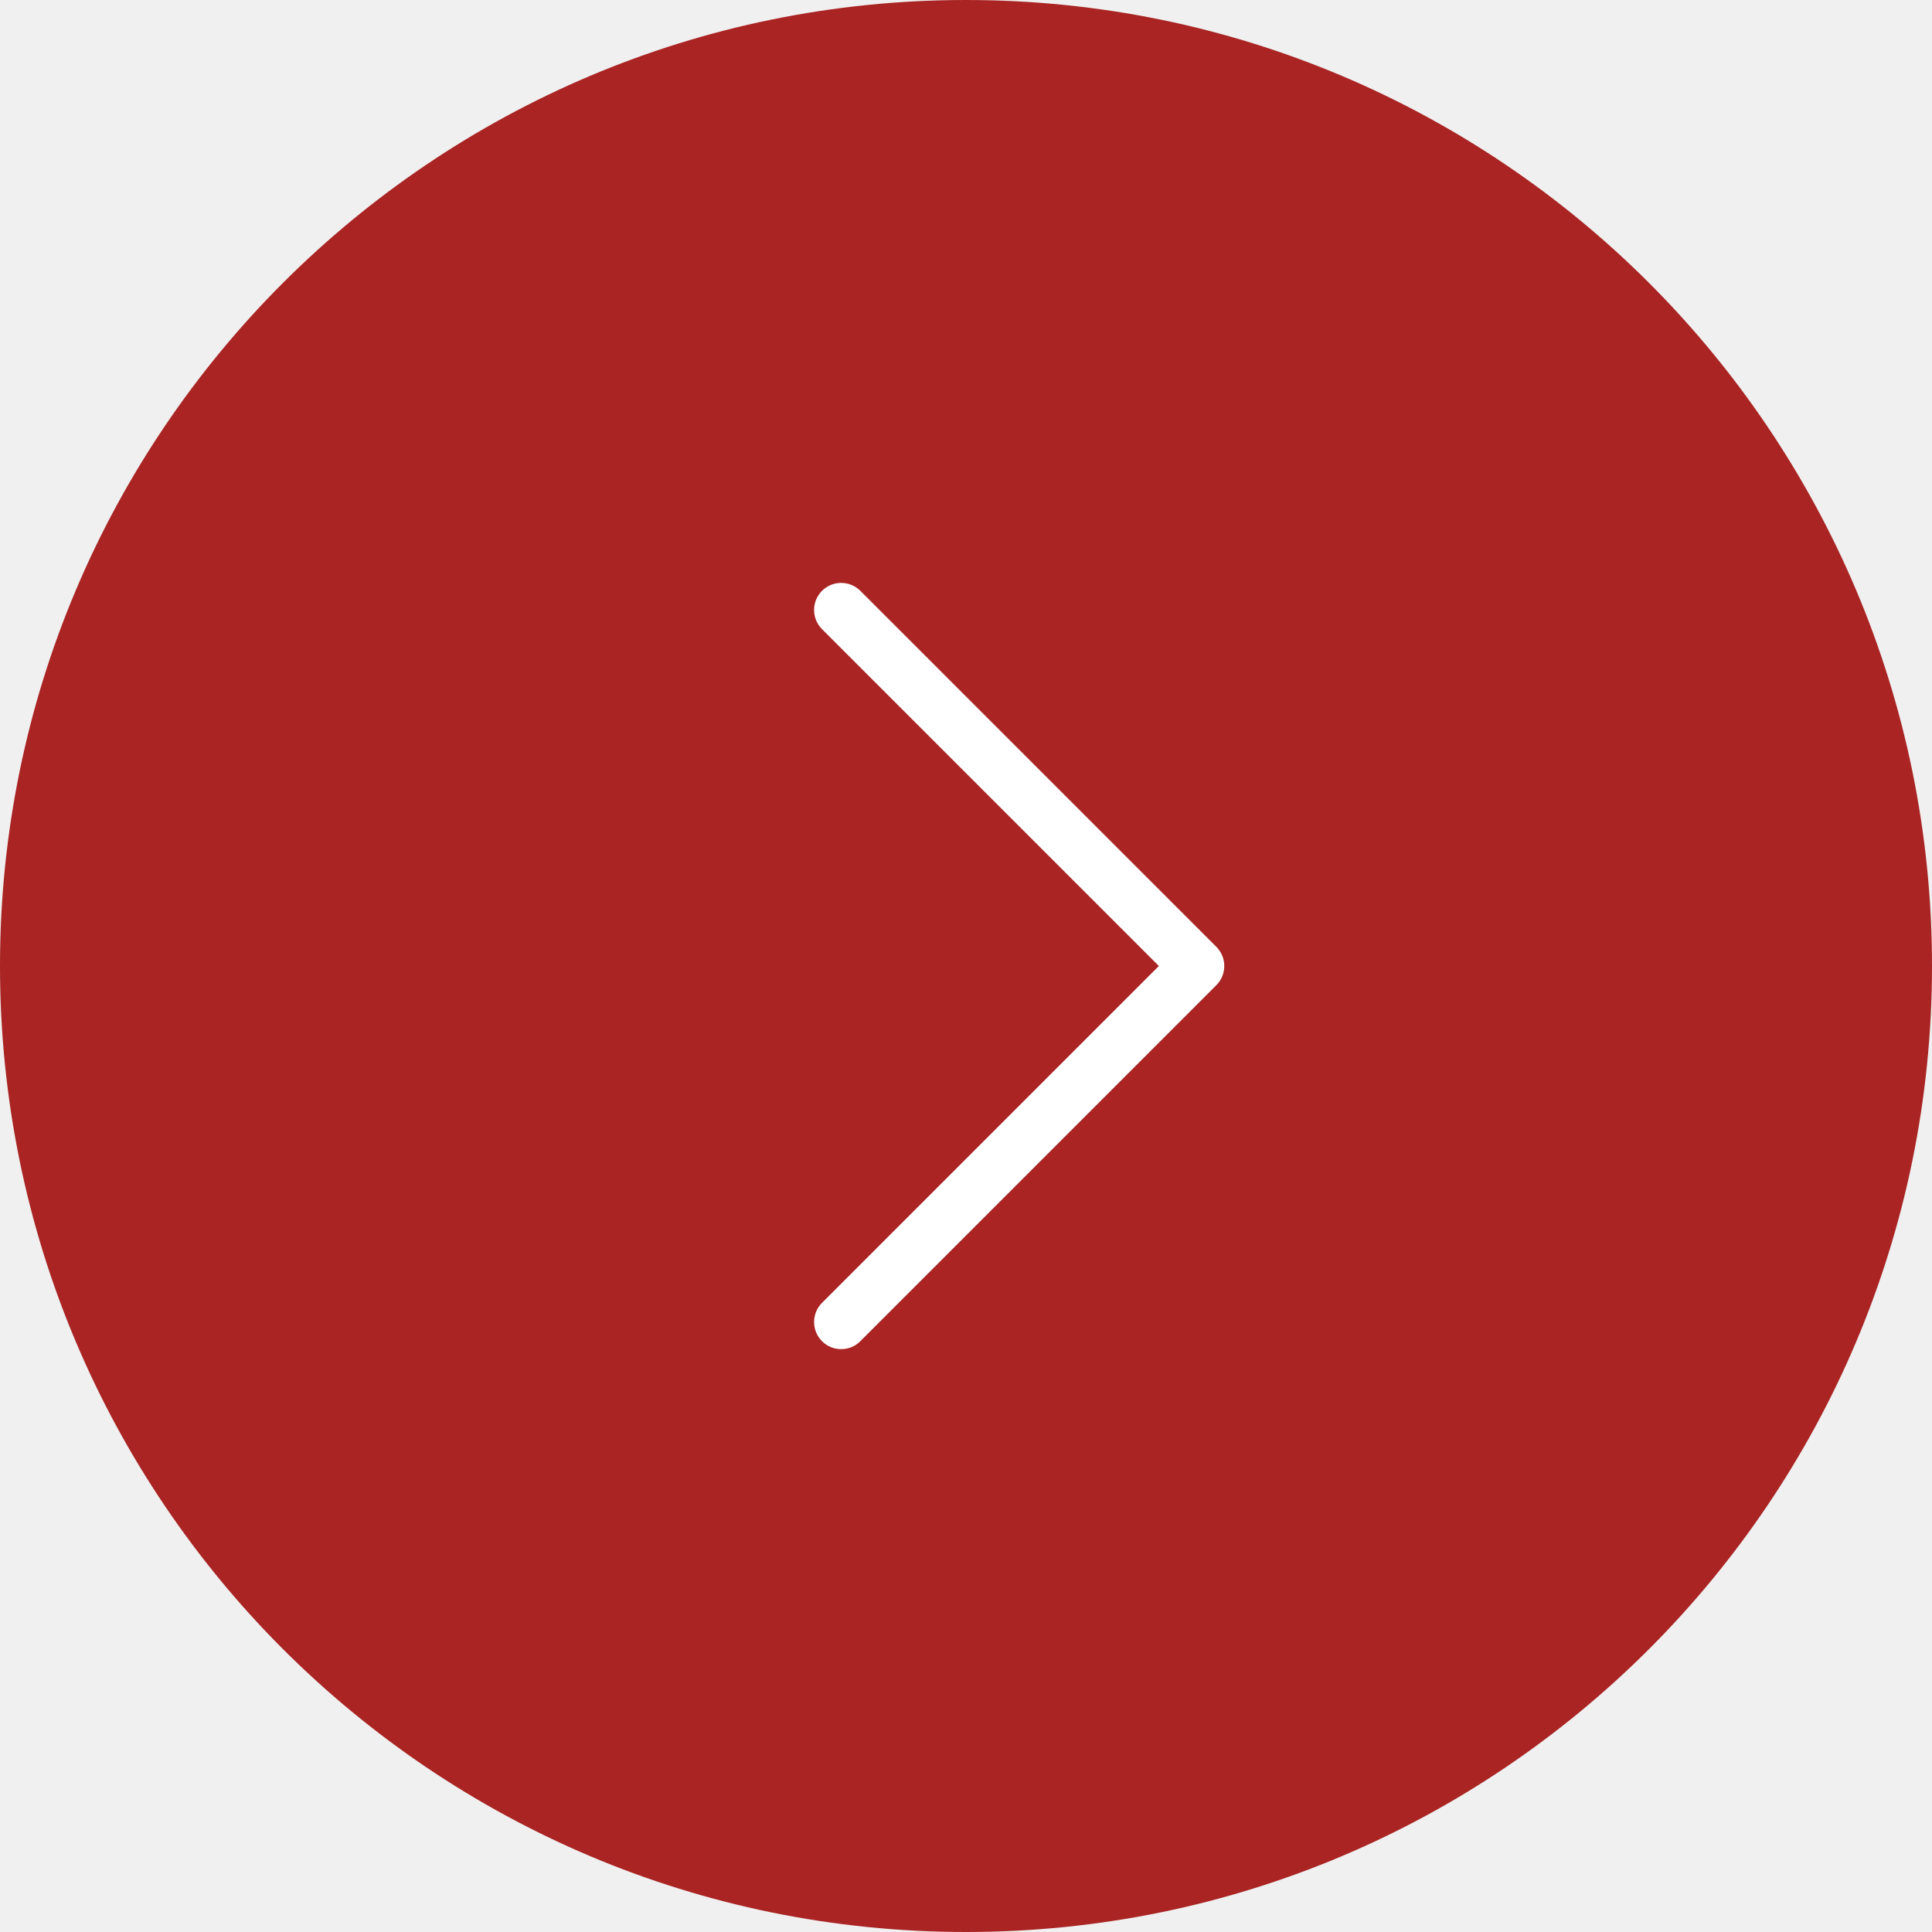
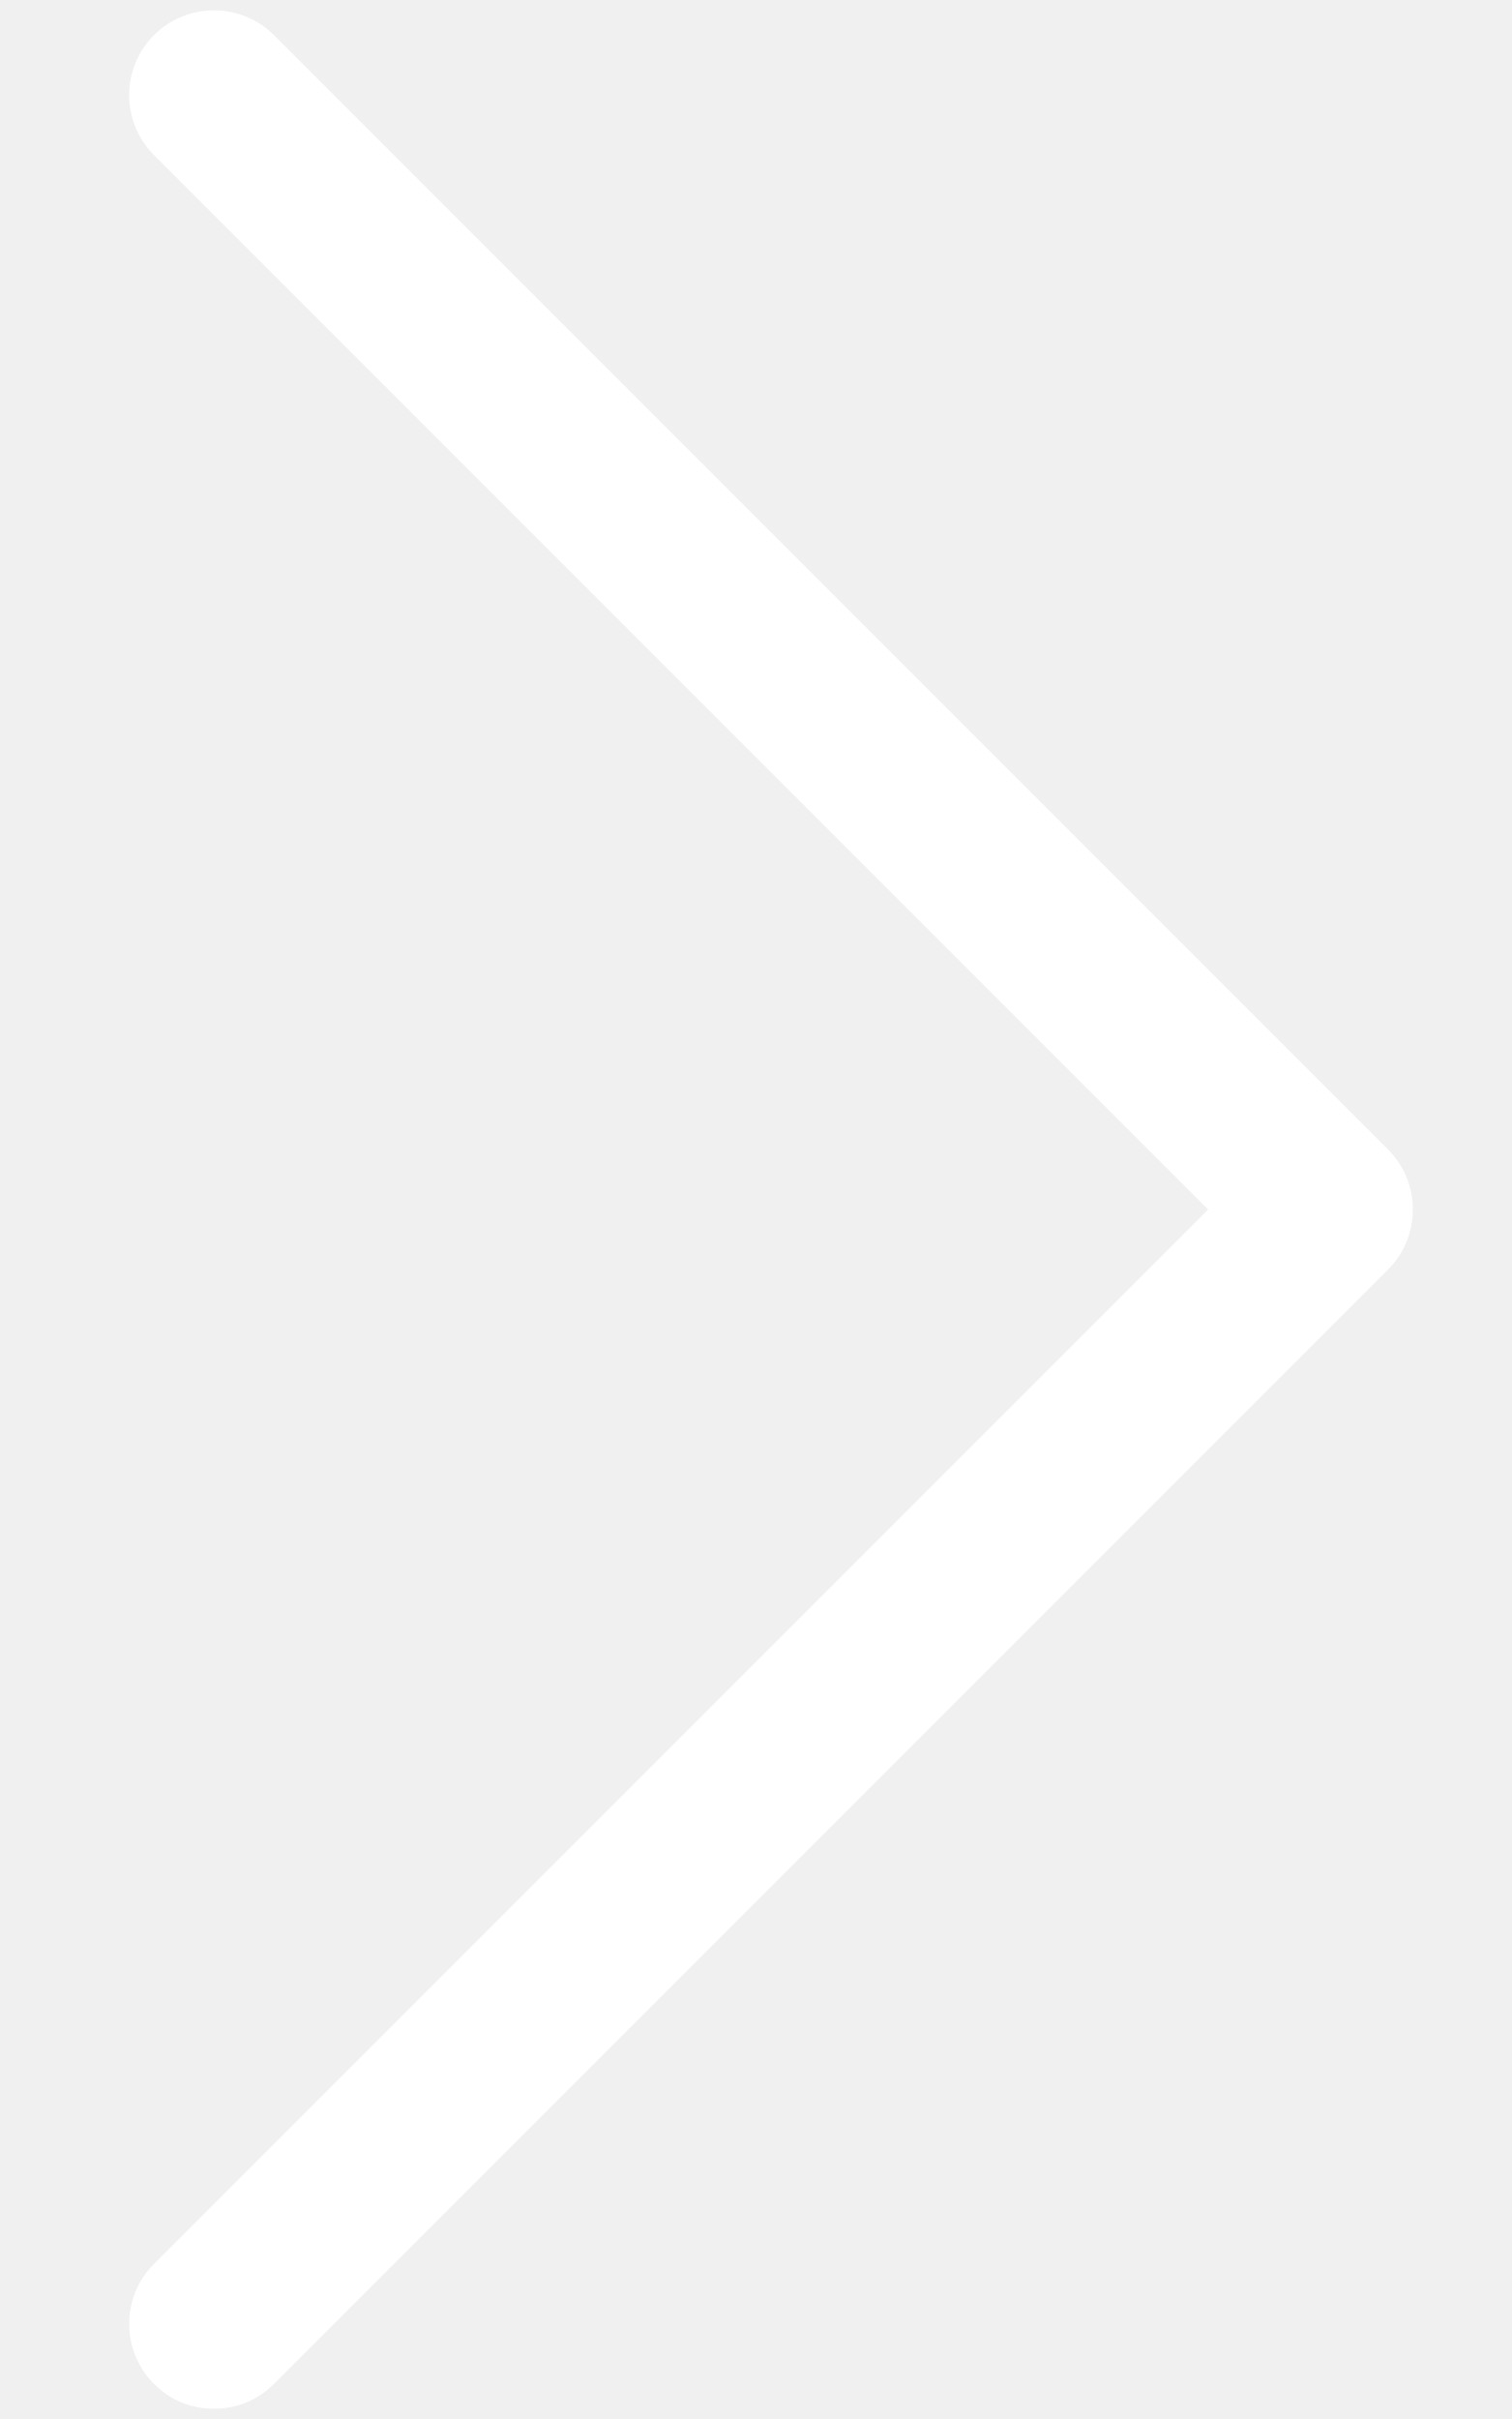
- <svg xmlns="http://www.w3.org/2000/svg" width="40px" height="40px" viewBox="0 0 40 40" version="1.1">
+ <svg xmlns="http://www.w3.org/2000/svg" width="10px" height="16px" viewBox="0 0 10 16" version="1.1">
  <defs />
  <g id="Page-1" stroke="none" stroke-width="1" fill="none" fill-rule="evenodd">
-     <g id="Главная-375" transform="translate(-324, -2223)">
-       <g id="Наши-клиенты" transform="translate(11, 2083)">
-         <g id="Кнопка" transform="translate(313, 140)">
-           <rect id="Rectangle-12" fill="#A92423" x="0" y="0" width="40" height="40" rx="20" />
-           <g id="right-arrow" transform="translate(16.8, 12)" fill="#FFFFFF" fill-rule="nonzero">
-             <path d="M1.012,15.768 C0.903,15.877 0.766,15.932 0.615,15.932 C0.465,15.932 0.328,15.877 0.219,15.768 C-2.22044605e-16,15.549 -2.22044605e-16,15.193 0.219,14.974 L7.193,8 L0.219,1.026 C-1.19348975e-15,0.807 -1.19348975e-15,0.451 0.219,0.232 C0.438,0.014 0.793,0.014 1.012,0.232 L8.383,7.603 C8.602,7.822 8.602,8.178 8.383,8.397 L1.012,15.768 Z" id="Shape" />
+     <g id="Главная-375" transform="translate(-327, -1265)" fill="#FFFFFF" fill-rule="nonzero">
+       <g id="О-компании-Copy" transform="translate(0, 620)">
+         <g id="Текст" transform="translate(24, 54)">
+           <g id="Кнопка" transform="translate(287, 579)">
+             <g id="right-arrow" transform="translate(16.8, 12)">
+               <path d="M1.012,15.768 C0.903,15.877 0.766,15.932 0.615,15.932 C0.465,15.932 0.328,15.877 0.219,15.768 C-2.22044605e-16,15.549 -2.22044605e-16,15.193 0.219,14.974 L7.193,8 L0.219,1.026 C-1.19348975e-15,0.807 -1.19348975e-15,0.451 0.219,0.232 C0.438,0.014 0.793,0.014 1.012,0.232 L8.383,7.603 C8.602,7.822 8.602,8.178 8.383,8.397 L1.012,15.768 Z" id="Shape" />
+             </g>
          </g>
        </g>
      </g>
    </g>
  </g>
</svg>
